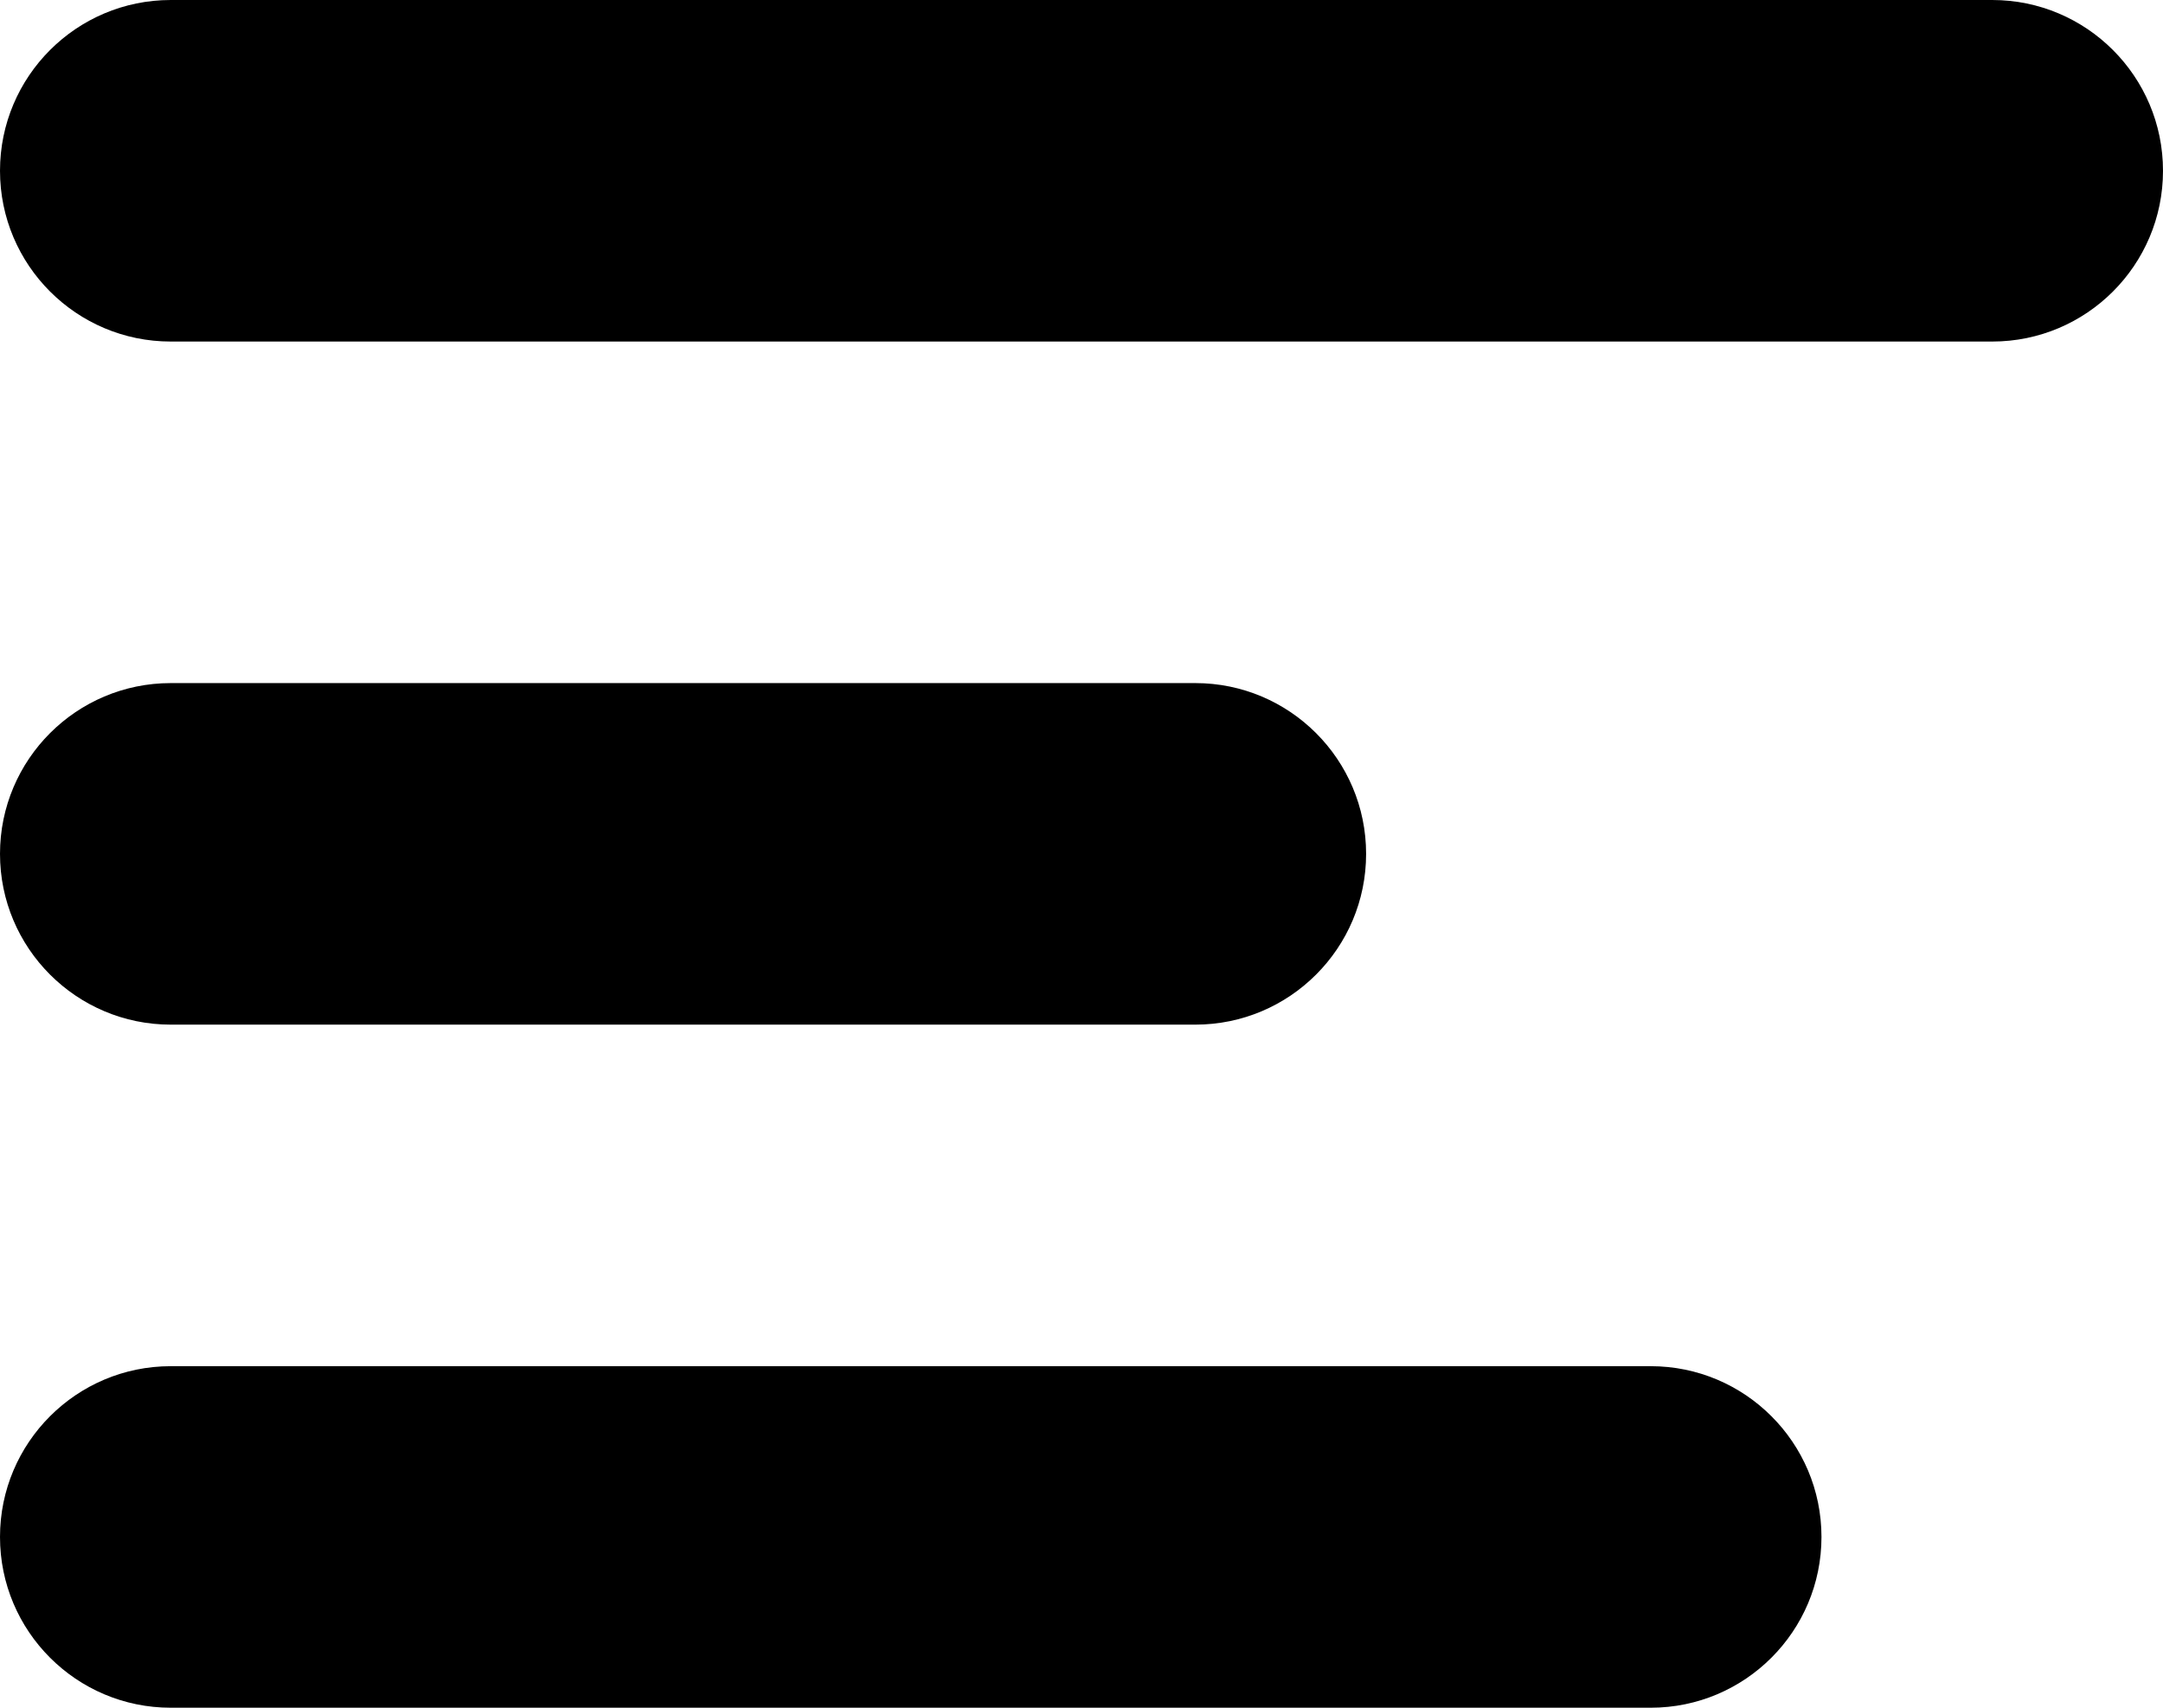
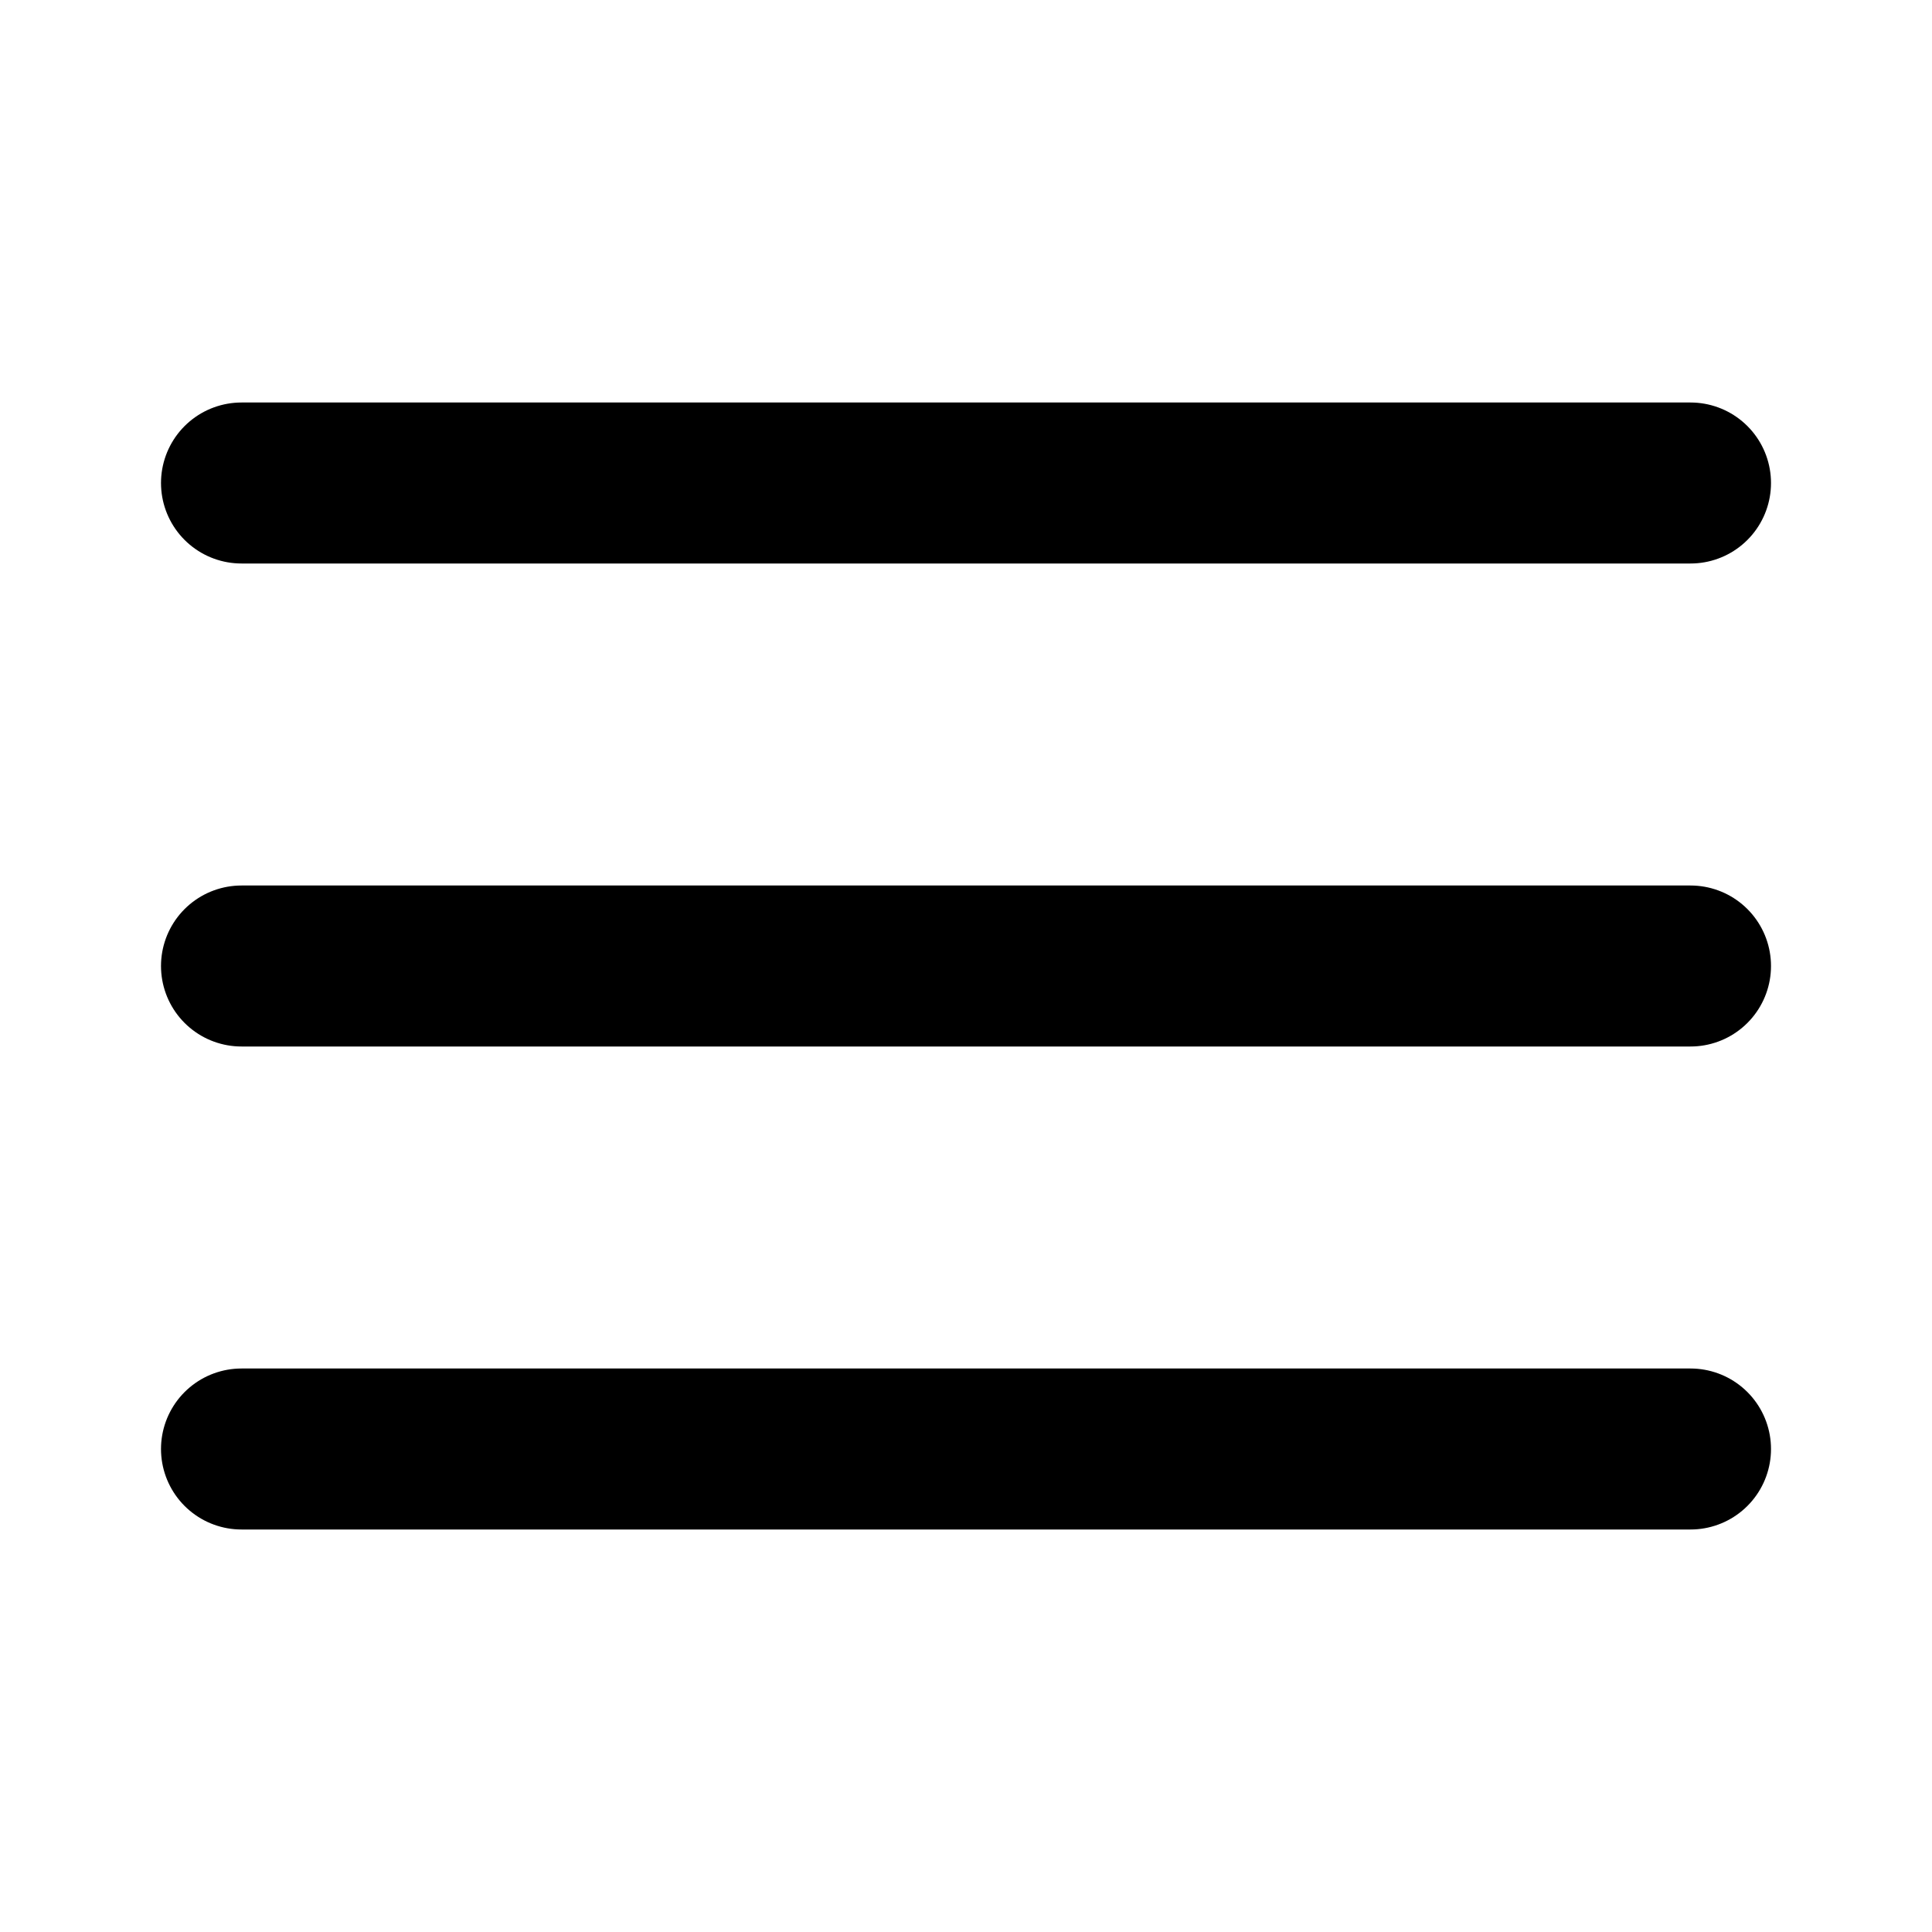
- <svg xmlns="http://www.w3.org/2000/svg" width="19px" height="15px" viewBox="0 0 19 15" version="1.1">
-   <g id="Page-1" stroke="none" stroke-width="1" fill="none" fill-rule="evenodd">
-     <path d="M1.5,0 L17.5,0 C18.328,0 19,0.672 19,1.5 C19,2.328 18.328,3 17.5,3 L1.5,3 C0.672,3 0,2.328 0,1.5 C0,0.672 0.672,0 1.5,0 Z M1.5,6 L10.5,6 C11.328,6 12,6.672 12,7.5 C12,8.328 11.328,9 10.5,9 L1.5,9 C0.672,9 0,8.328 0,7.5 C0,6.672 0.672,6 1.5,6 Z M1.5,12 L14.5,12 C15.328,12 16,12.672 16,13.5 C16,14.328 15.328,15 14.5,15 L1.5,15 C0.672,15 0,14.328 0,13.5 C0,12.672 0.672,12 1.5,12 Z" id="menu" fill="#000000" fill-rule="nonzero" />
-   </g>
+ <svg xmlns="http://www.w3.org/2000/svg" width="32" height="32" viewBox="0 0 24 24" fill="none" stroke="currentColor" stroke-width="2" stroke-linecap="round" stroke-linejoin="round" class="feather feather-menu">
+   <line x1="3" y1="12" x2="21" y2="12" />
+   <line x1="3" y1="6" x2="21" y2="6" />
+   <line x1="3" y1="18" x2="21" y2="18" />
</svg>
